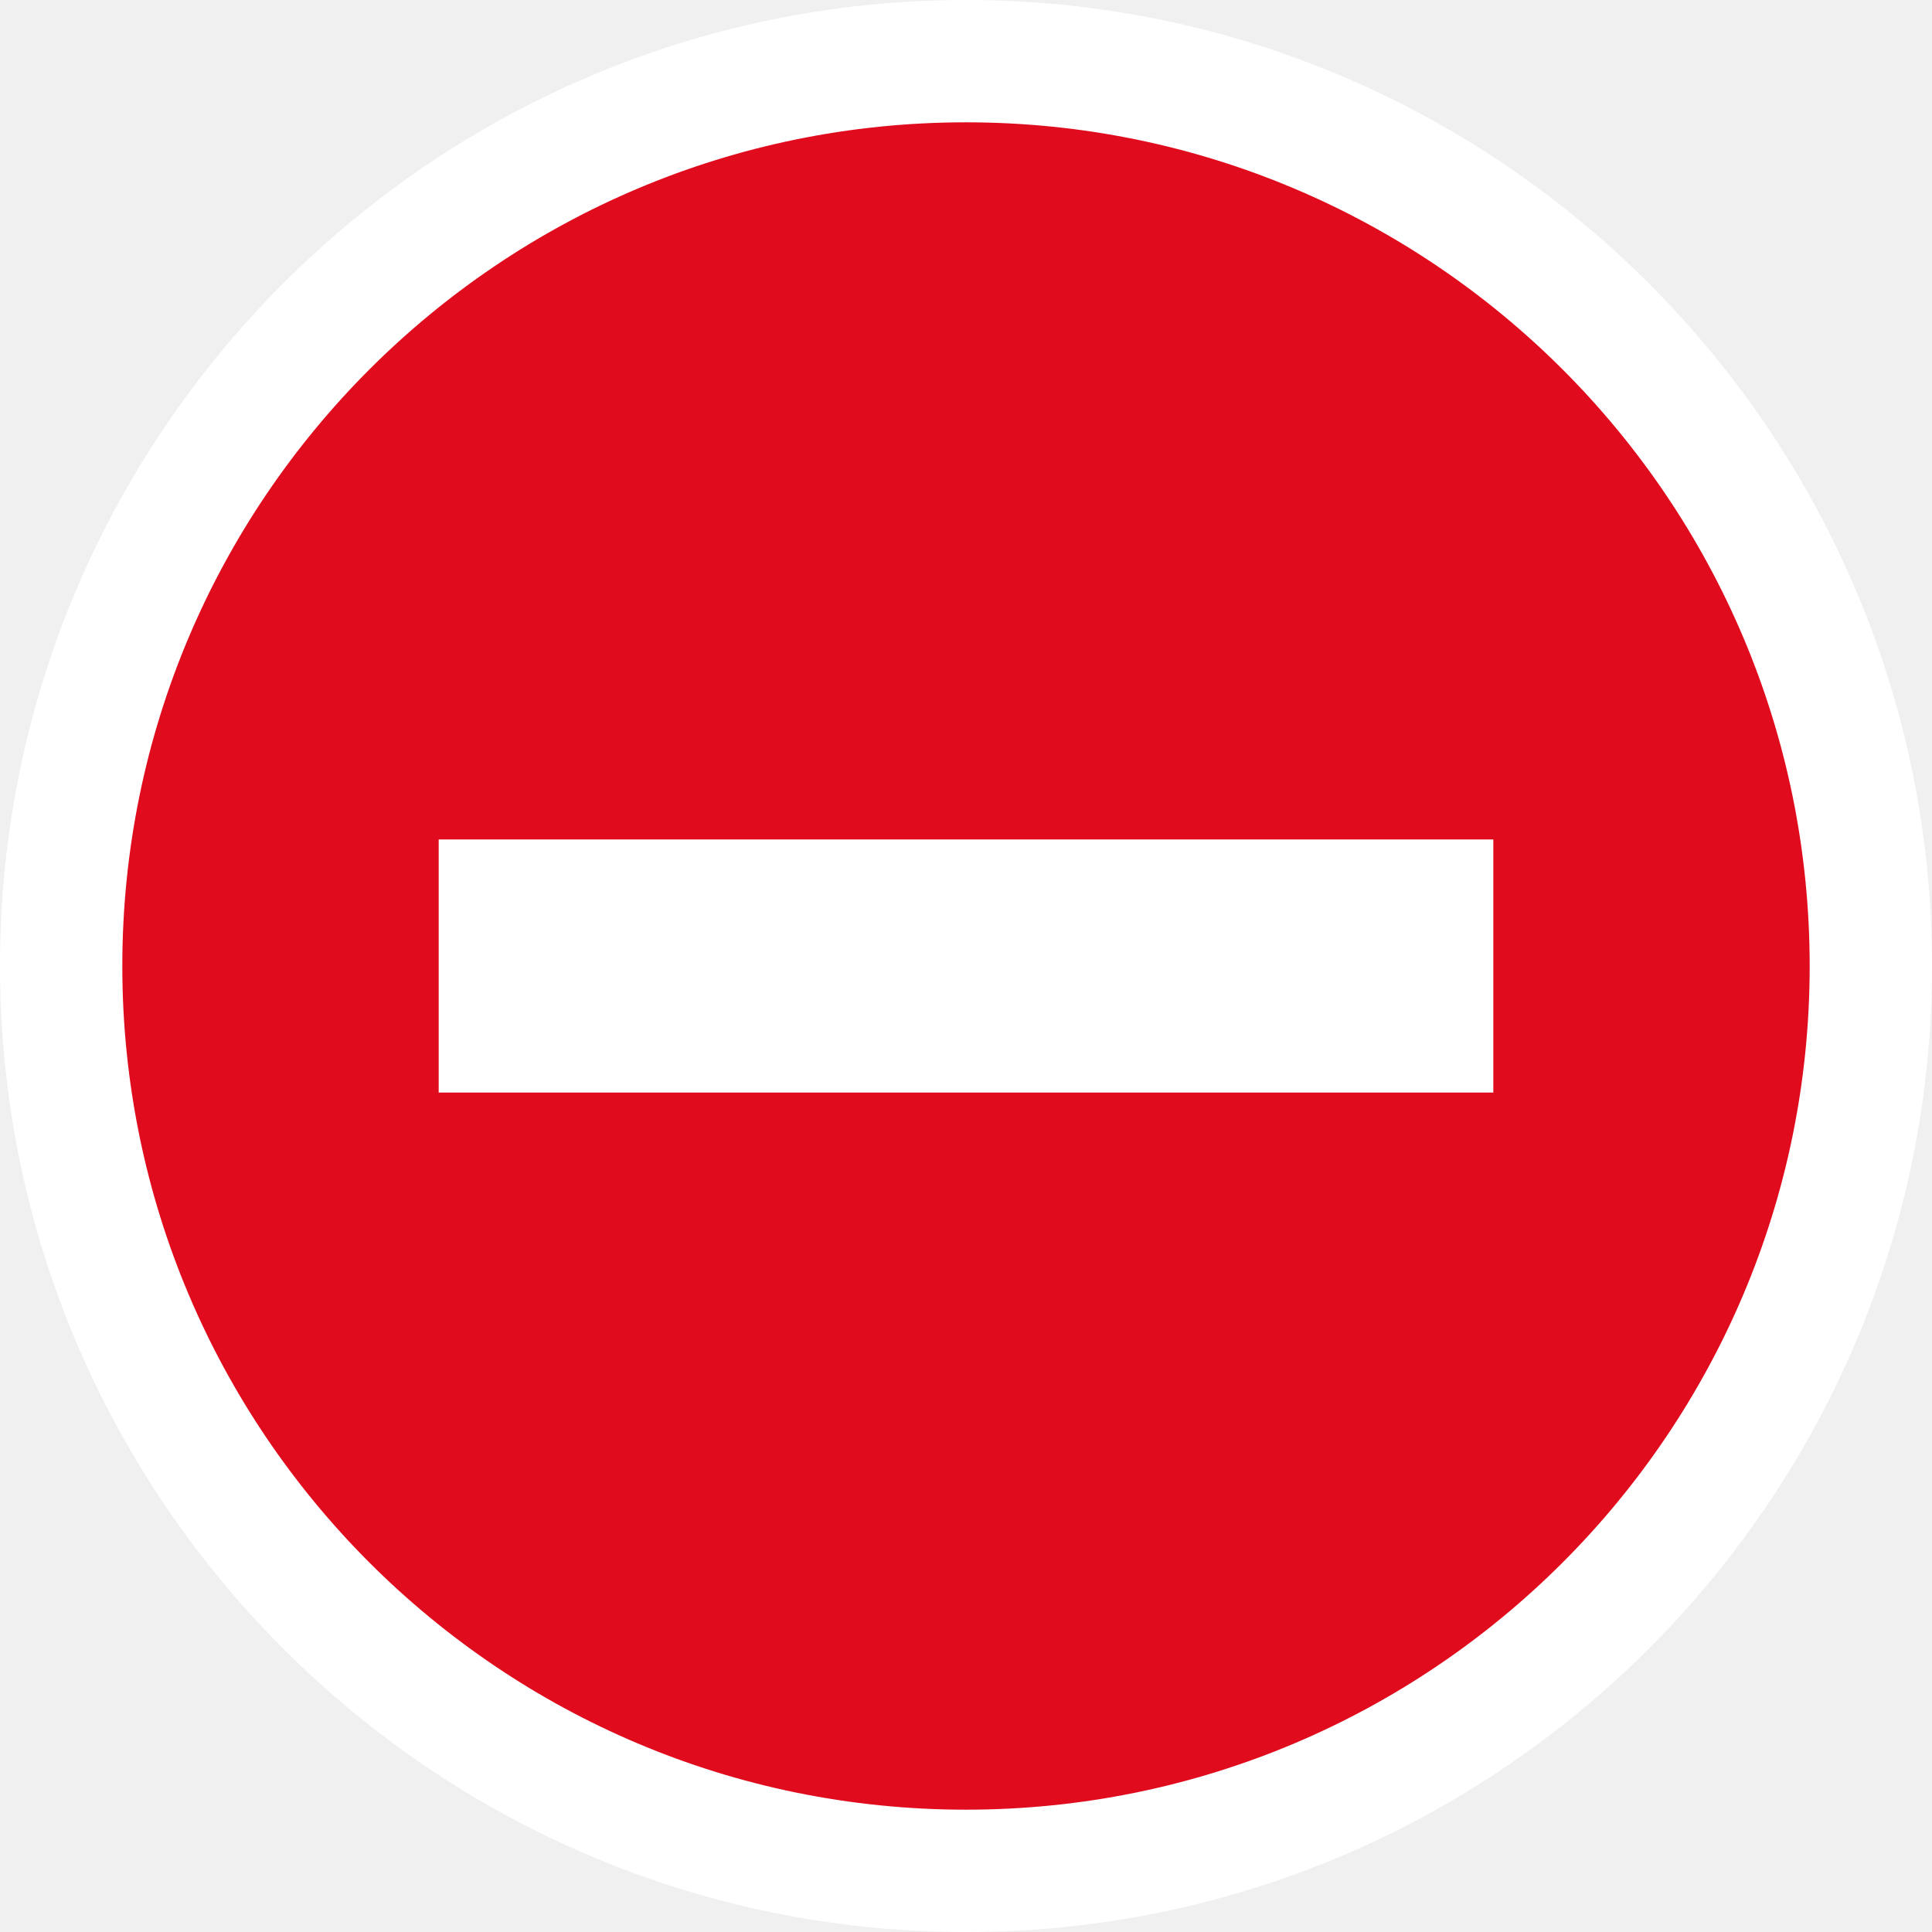
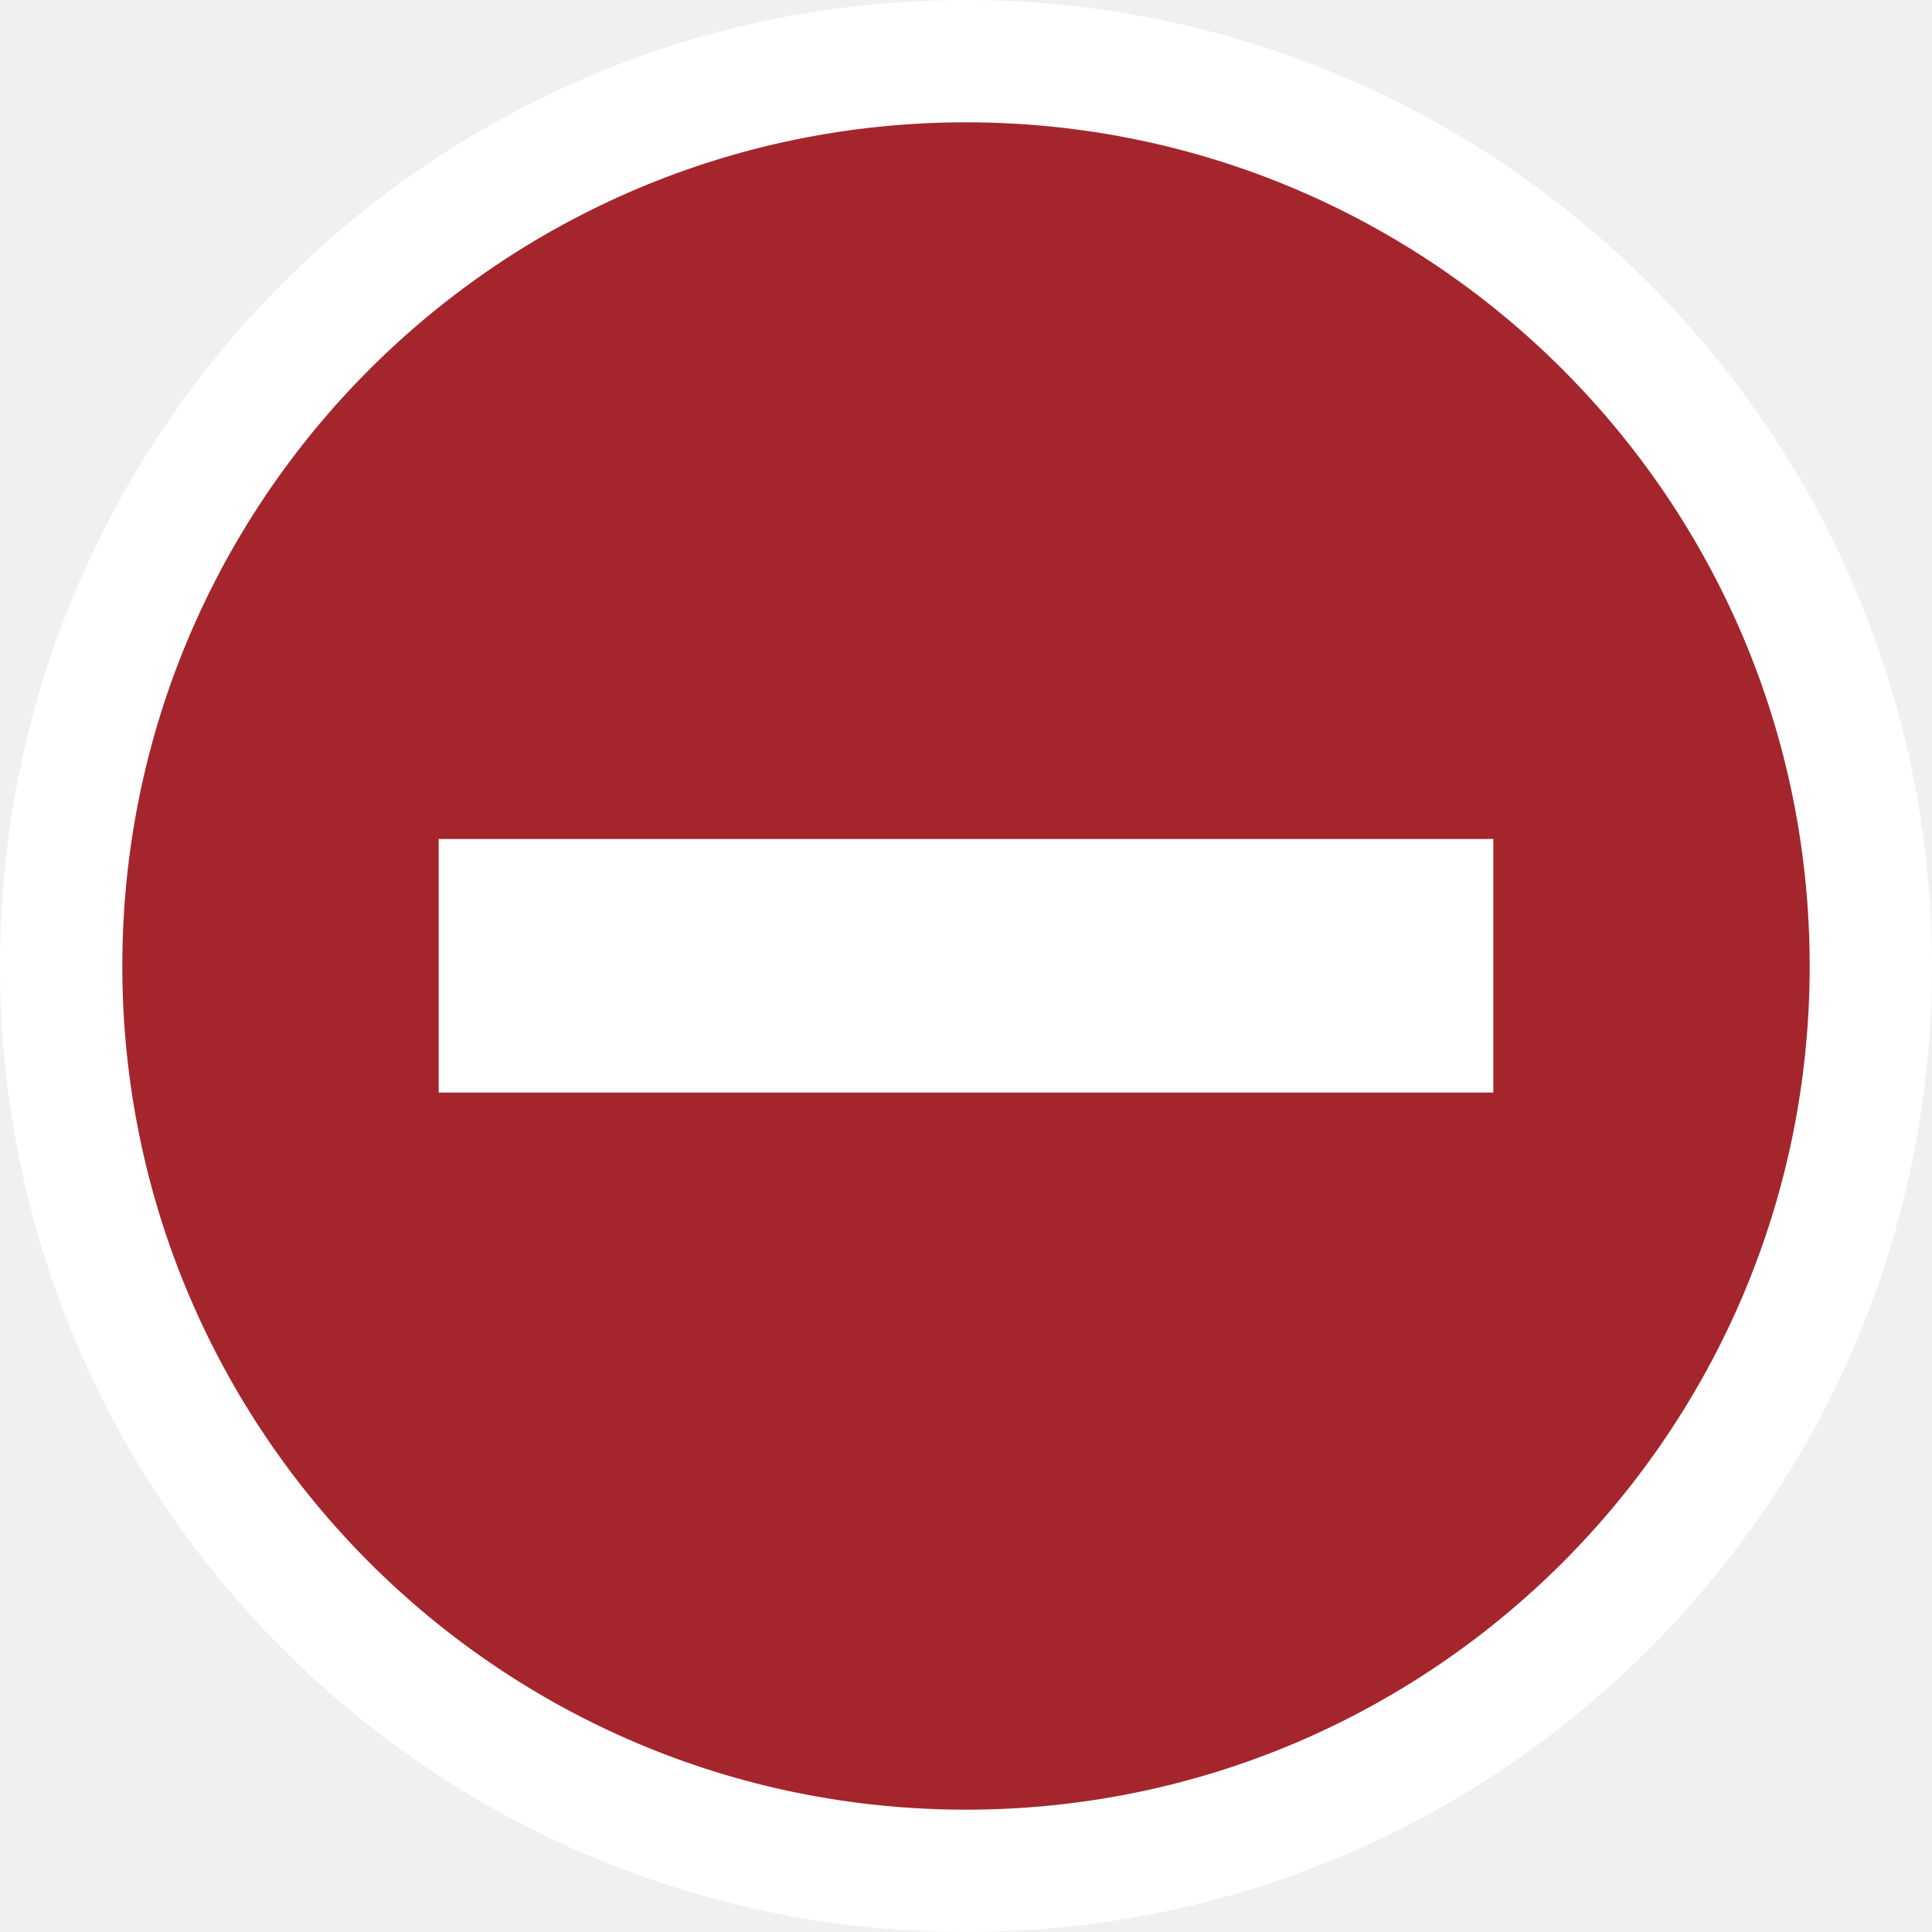
- <svg xmlns="http://www.w3.org/2000/svg" version="1.1" id="Layer_1" x="0px" y="0px" viewBox="0 0 16 16" enable-background="new 0 0 16 16" xml:space="preserve">
-   <path fill="#E00B1C" d="M8,15.494c-4.132,0-7.494-3.361-7.494-7.494c0-4.132,3.362-7.494,7.494-7.494  c4.133,0,7.494,3.362,7.494,7.494C15.494,12.133,12.133,15.494,8,15.494z" />
-   <path fill="#FFFFFF" d="M8,1.013c3.859,0,6.987,3.128,6.987,6.987S11.859,14.987,8,14.987S1.013,11.859,1.013,8S4.141,1.013,8,1.013   M8,0C3.589,0,0,3.589,0,8s3.589,8,8,8s8-3.589,8-8S12.411,0,8,0L8,0z" />
-   <path fill="#FFFFFF" d="M12.367,9.048V6.952H3.633v2.096H12.367z" />
+ <svg xmlns="http://www.w3.org/2000/svg" id="ba1725cb-6782-4c93-9b63-1e7dbb93e3c4" viewBox="0 0 16 16">
+   <path d="M8,15.494A7.494,7.494,0,1,1,15.494,8,7.5,7.5,0,0,1,8,15.494Z" fill="#a4262c" />
+   <path d="M8,1.013A6.987,6.987,0,1,1,1.013,8,6.987,6.987,0,0,1,8,1.013M8,0a8,8,0,1,0,8,8A8.009,8.009,0,0,0,8,0Z" fill="#fff" />
+   <path d="M12.367,9.048v-2.1H3.633v2.1Z" fill="#fff" />
</svg>
